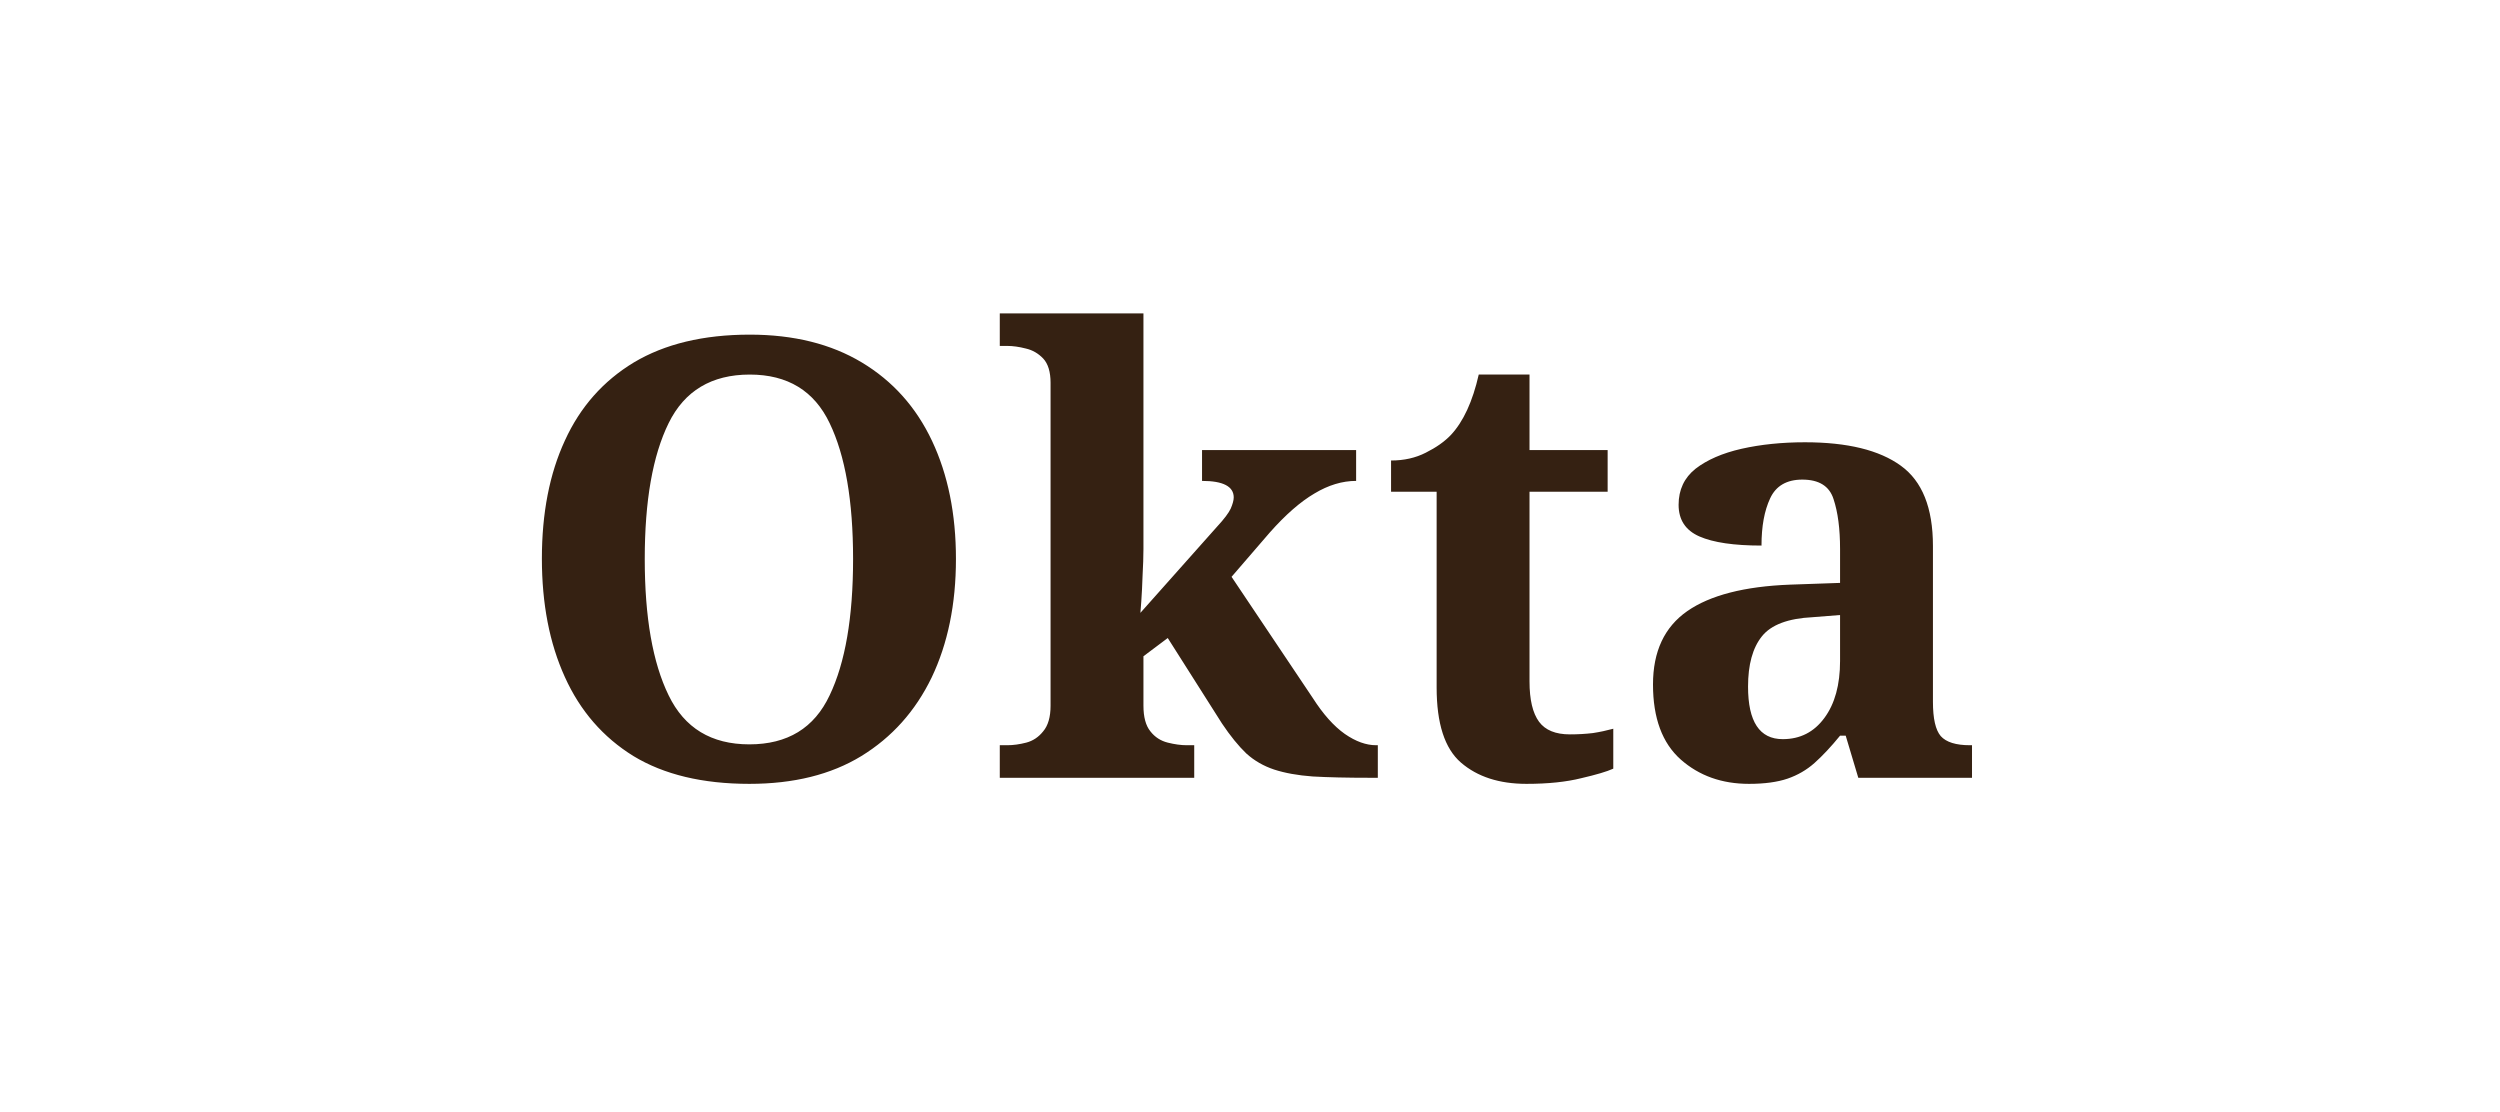
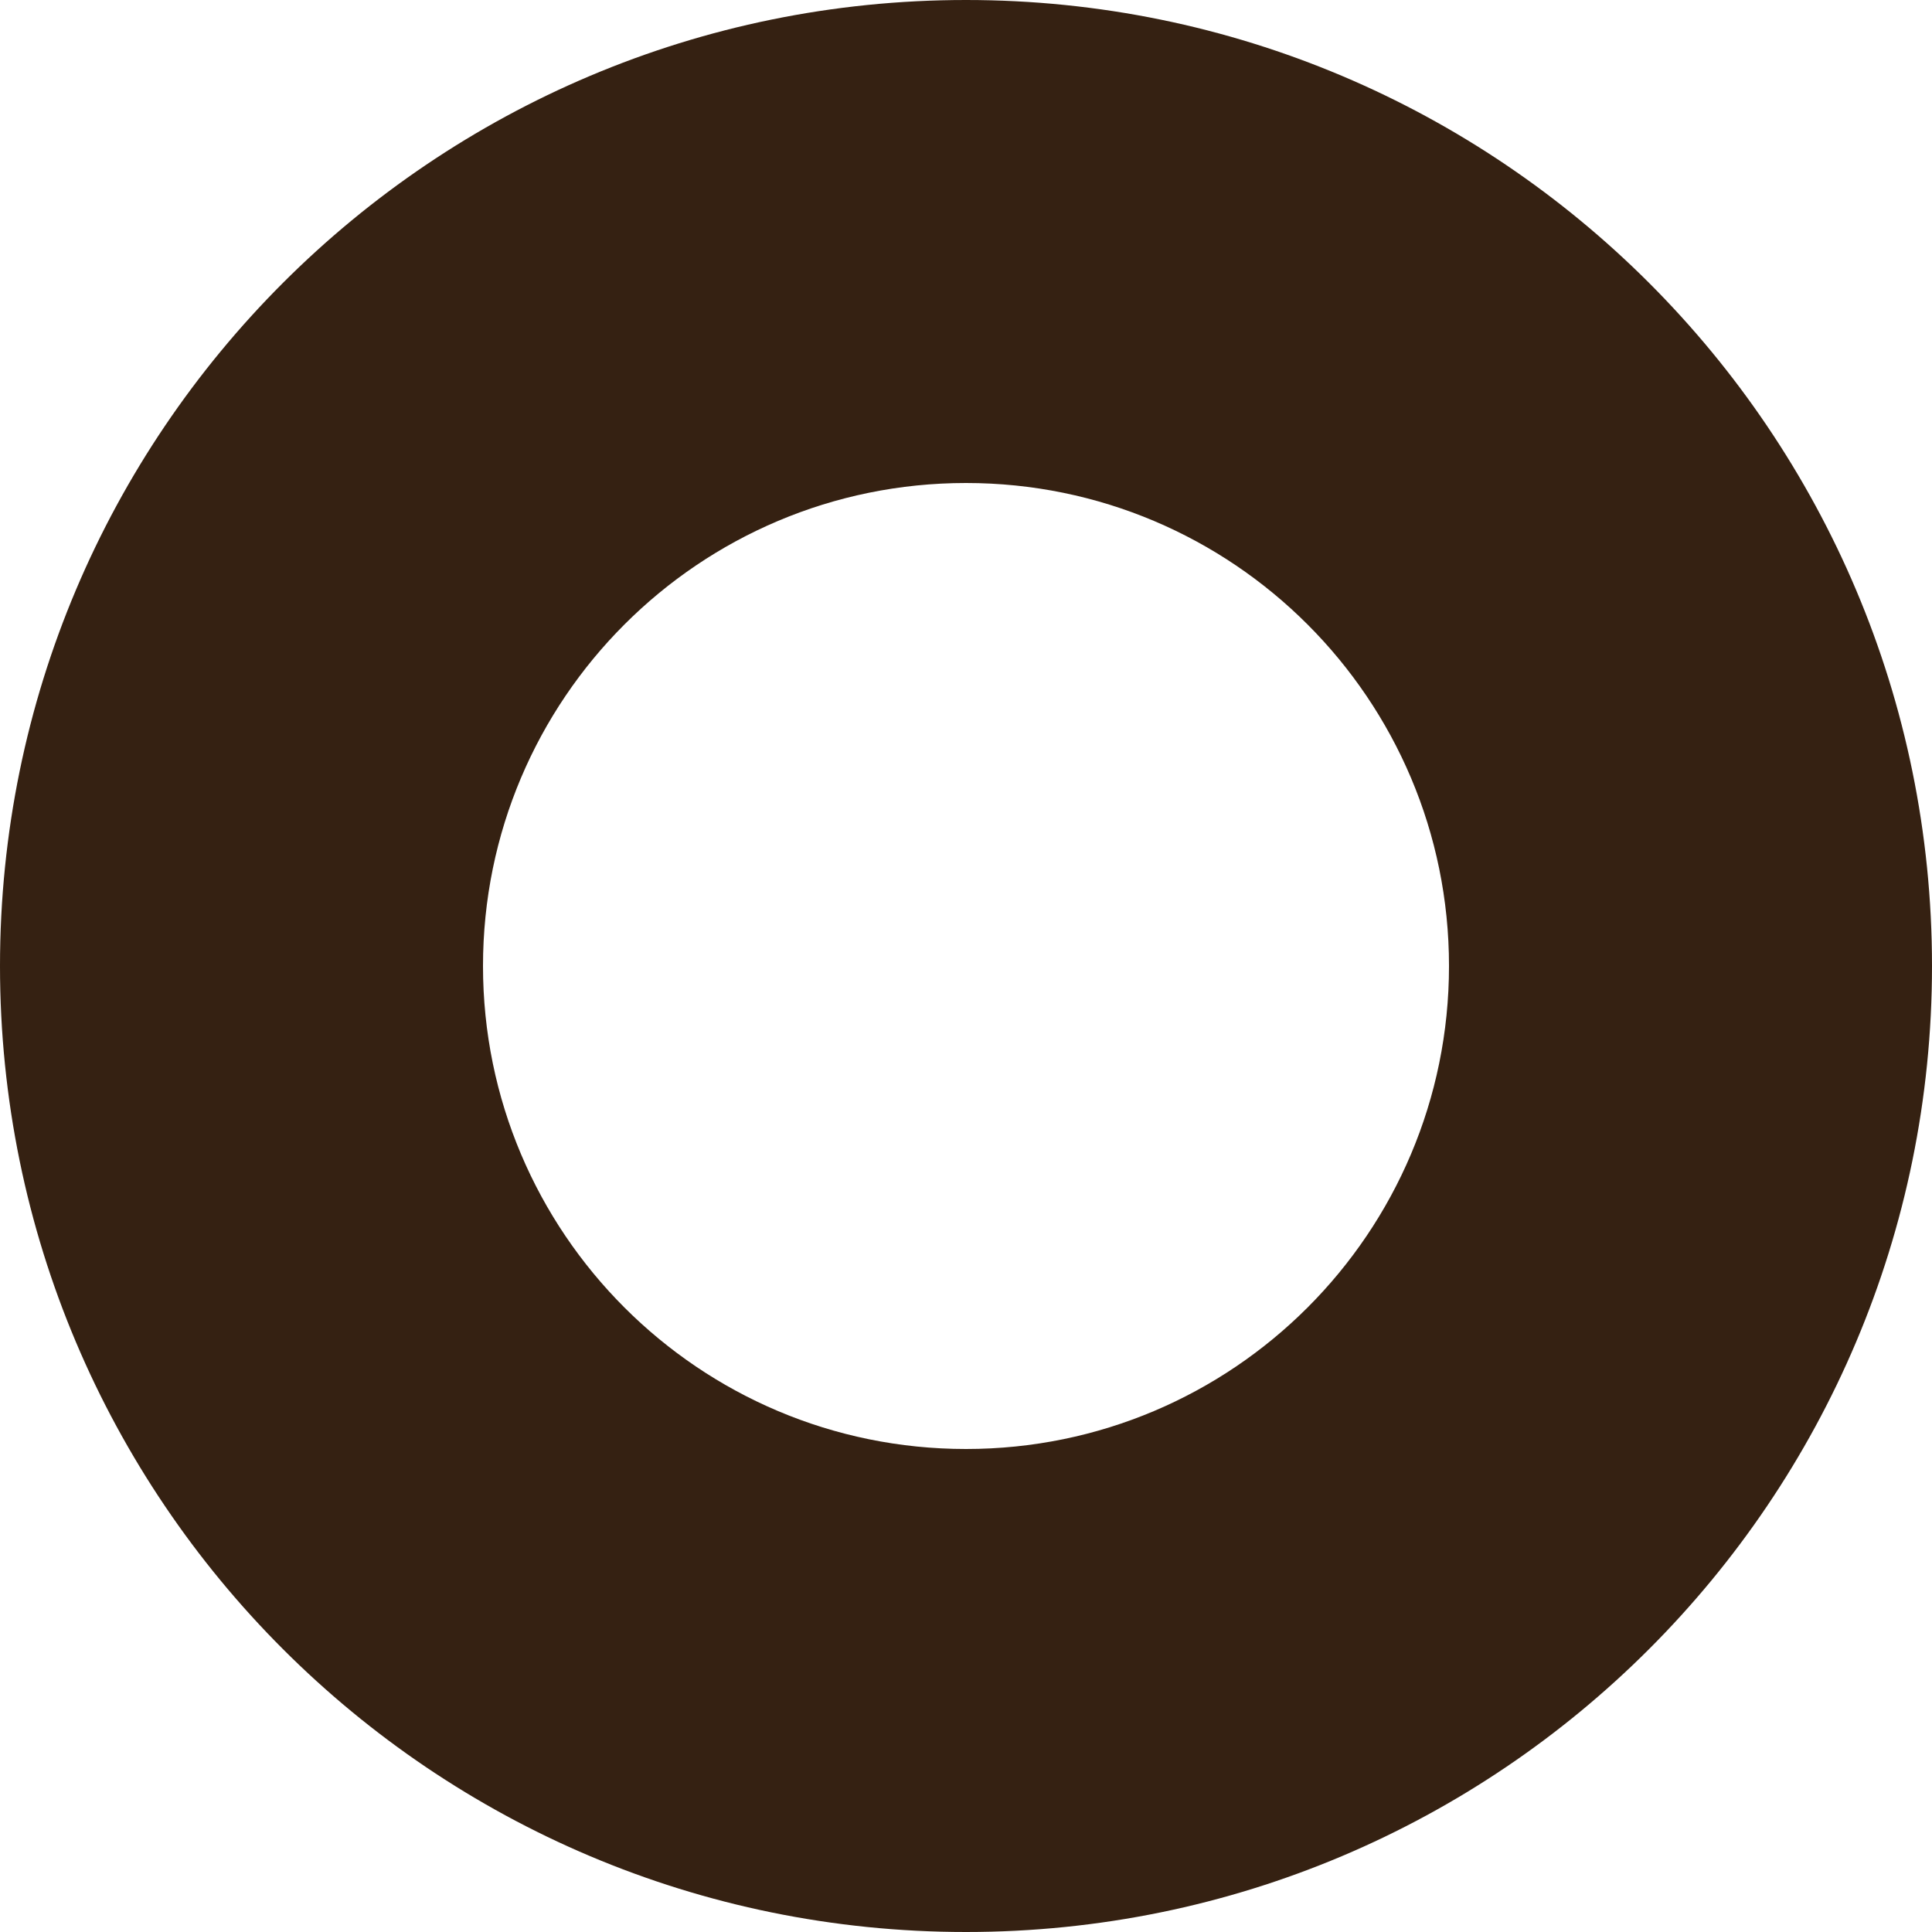
- <svg xmlns="http://www.w3.org/2000/svg" viewBox="0 0 90 40">
-   <text x="45" y="28" text-anchor="middle" font-family="Georgia, serif" font-size="22" font-weight="700" fill="#352112">Okta</text>
+ <svg xmlns="http://www.w3.org/2000/svg" viewBox="0 0 24 24" aria-hidden="true">
+   <path fill="#352112" d="M12 0C5.372 0 0 5.372 0 12s5.372 12 12 12 12-5.372 12-12S18.628 0 12 0zm0 18c-3.314 0-6-2.686-6-6s2.686-6 6-6 6 2.686 6 6-2.686 6-6 6z" />
</svg>
